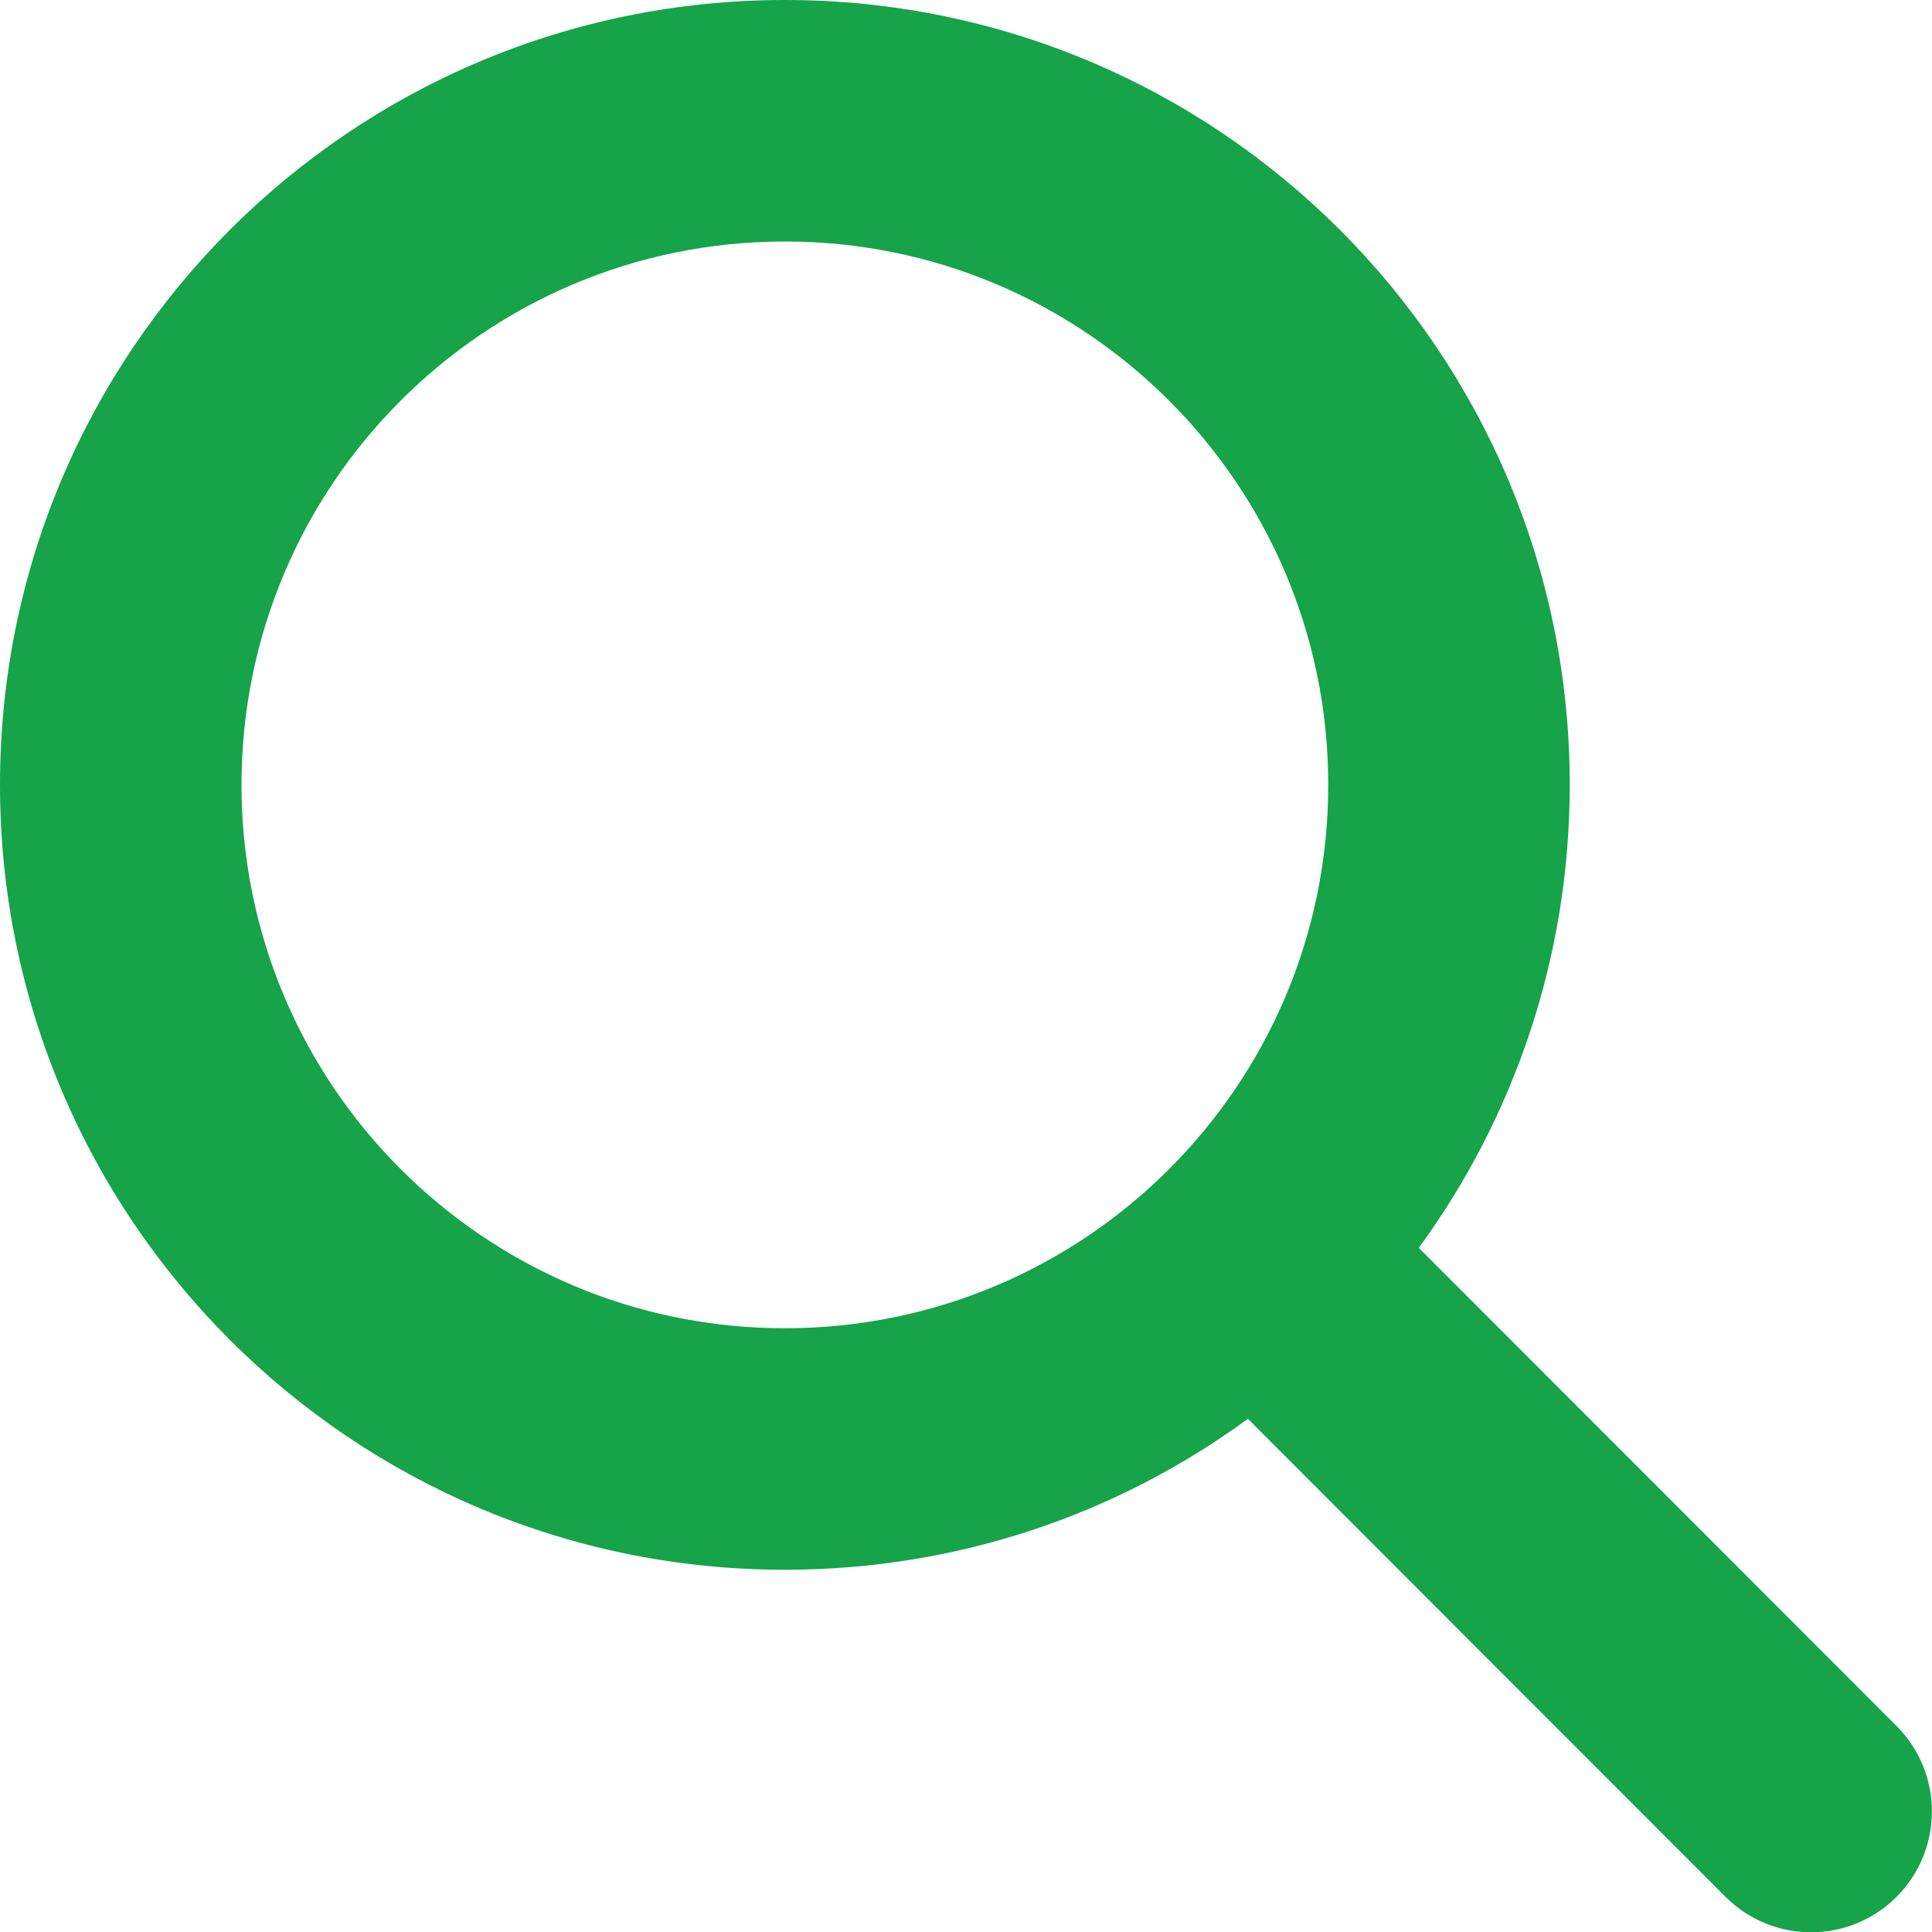
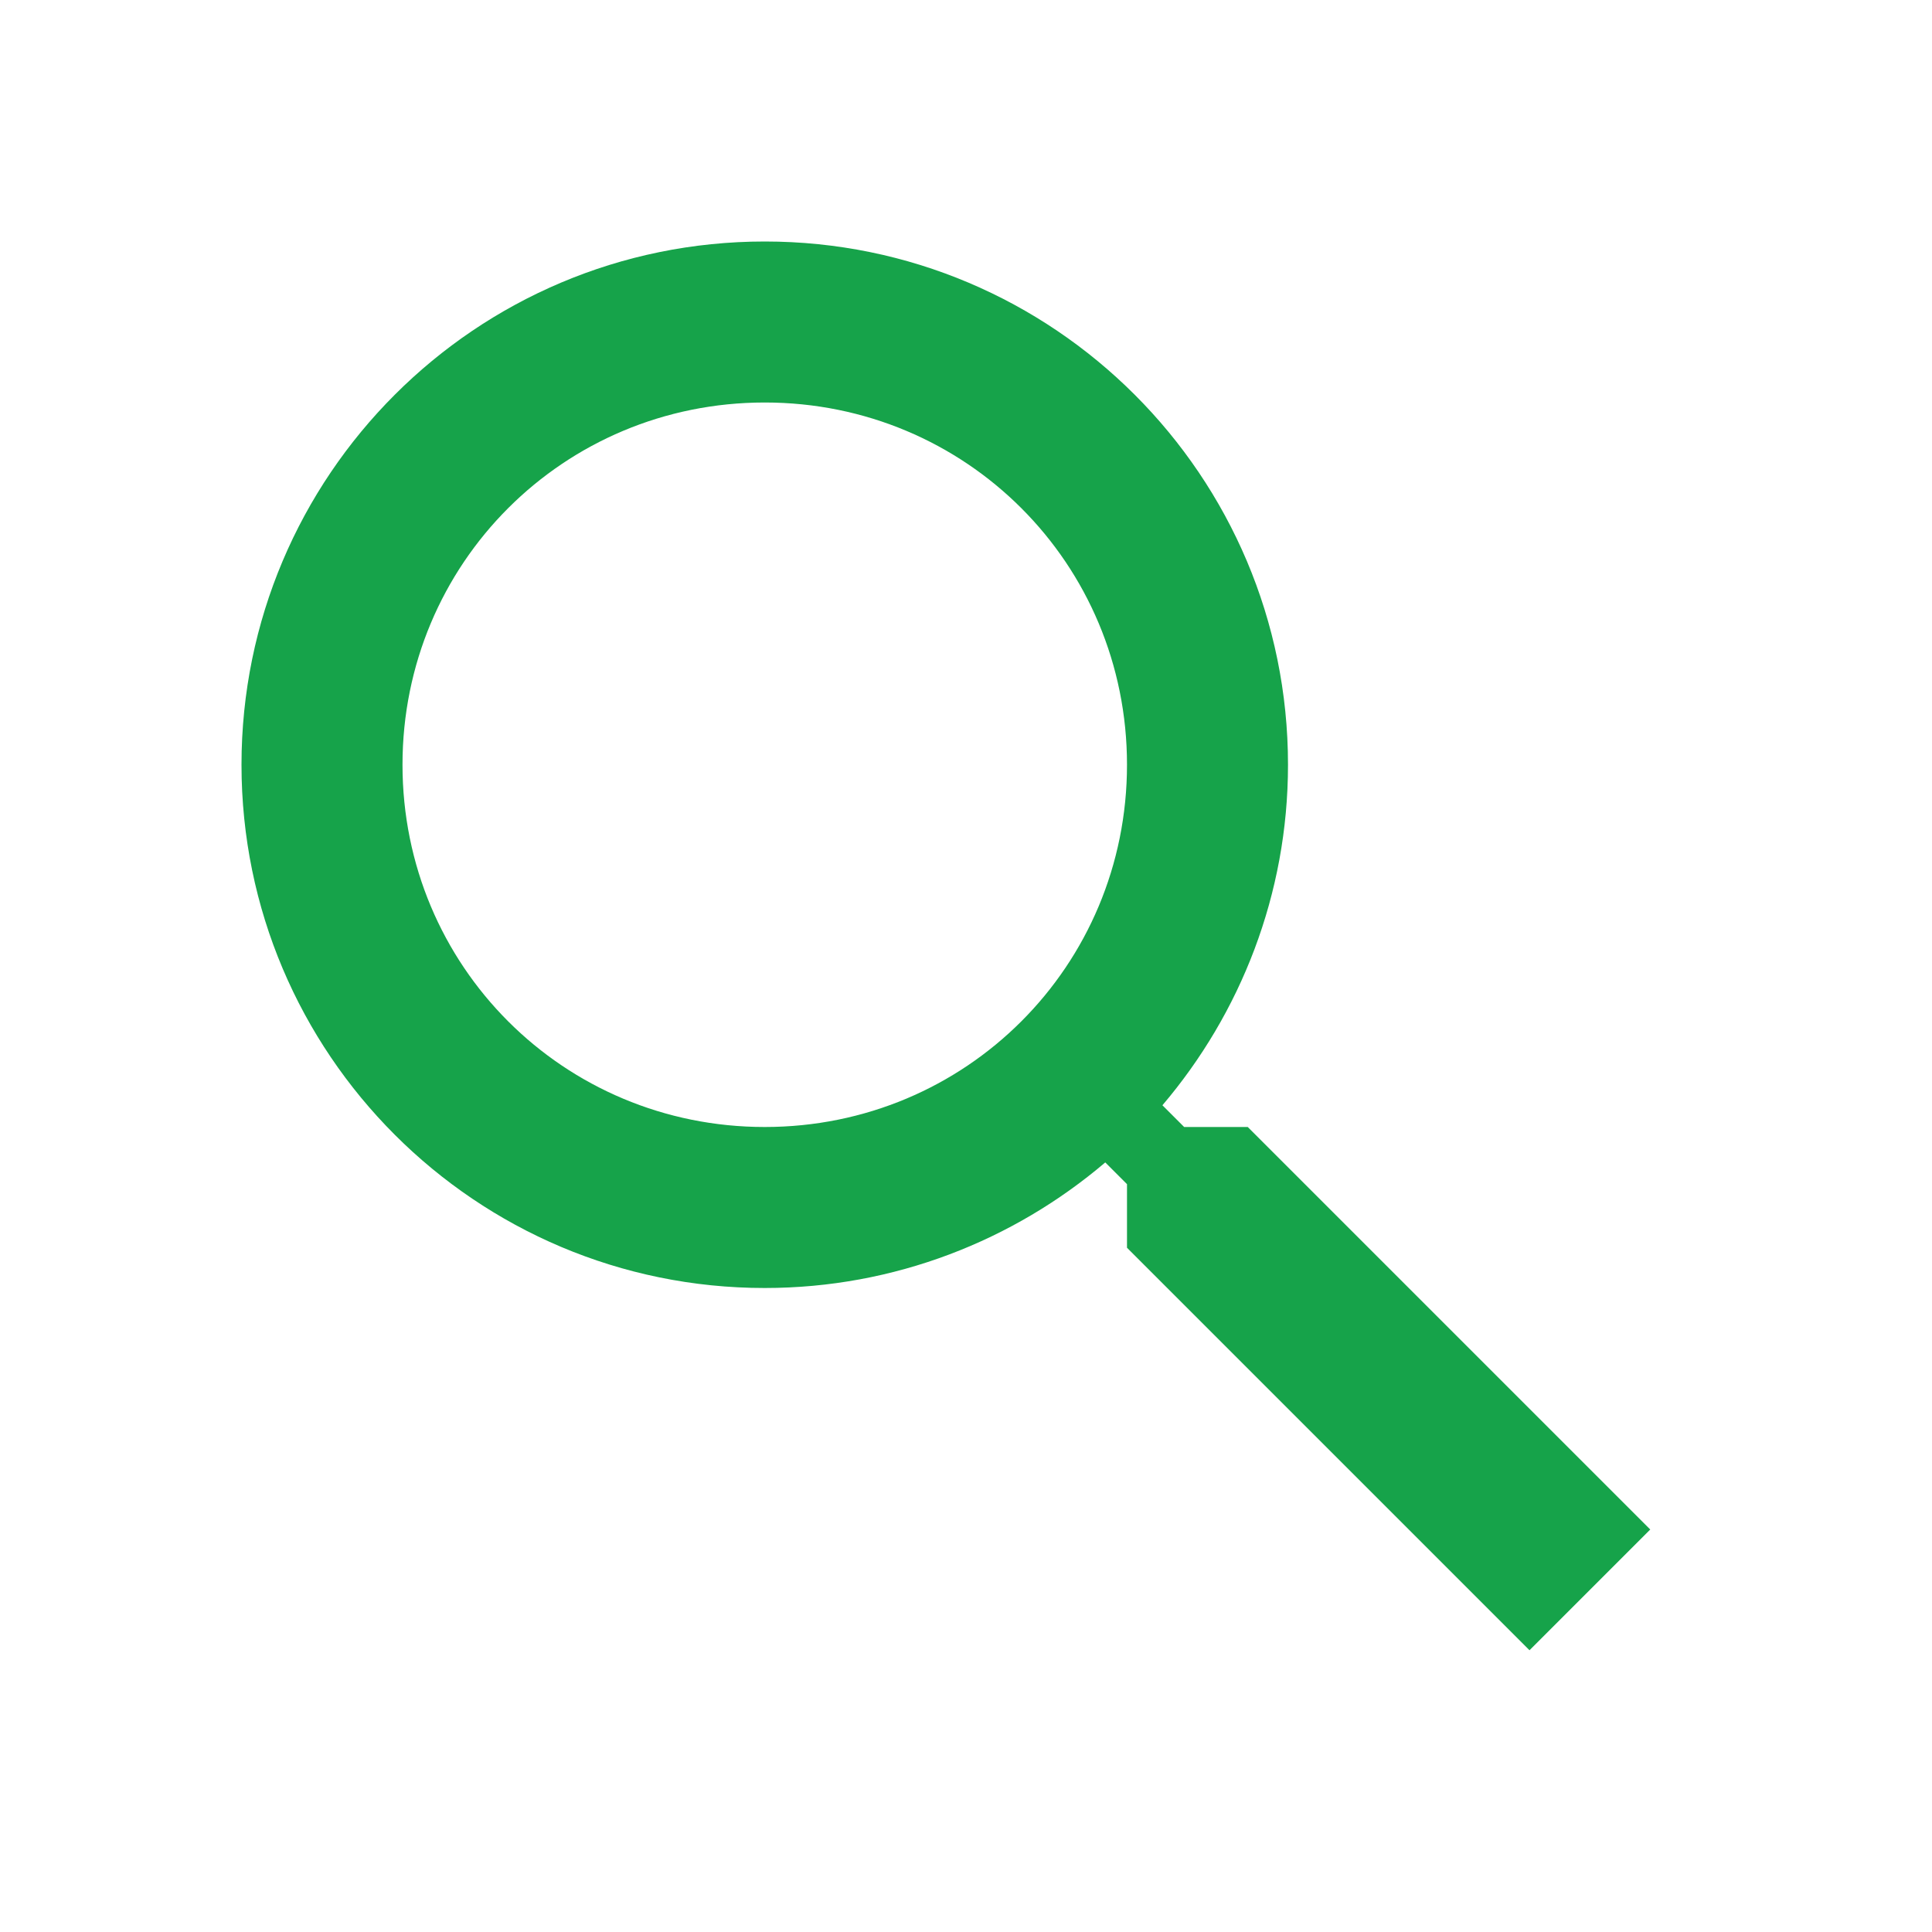
- <svg xmlns="http://www.w3.org/2000/svg" viewBox="0 0 512 512">
-   <path fill="#16a34a" d="M416 208c0 45.9-14.9 88.3-40 122.7L502.6 457.4c12.5 12.5 12.5 32.8 0 45.3s-32.8 12.5-45.3 0L330.7 376c-34.4 25.2-76.8 40-122.7 40C93.1 416 0 322.9 0 208S93.1 0 208 0S416 93.1 416 208zM208 352a144 144 0 1 0 0-288 144 144 0 1 0 0 288z" />
+ <svg xmlns="http://www.w3.org/2000/svg" viewBox="0 0 24 24">
+   <path fill="#16a34a" d="M9.5,3A6.5,6.5 0 0,1 16,9.5C16,11.11 15.41,12.59 14.44,13.73L14.71,14H15.5L20.5,19L19,20.5L14,15.5V14.71L13.73,14.44C12.59,15.41 11.11,16 9.5,16A6.5,6.5 0 0,1 3,9.5A6.5,6.5 0 0,1 9.5,3M9.5,5C7,5 5,7 5,9.5C5,12 7,14 9.5,14C12,14 14,12 14,9.5C14,7 12,5 9.5,5Z" />
</svg>
